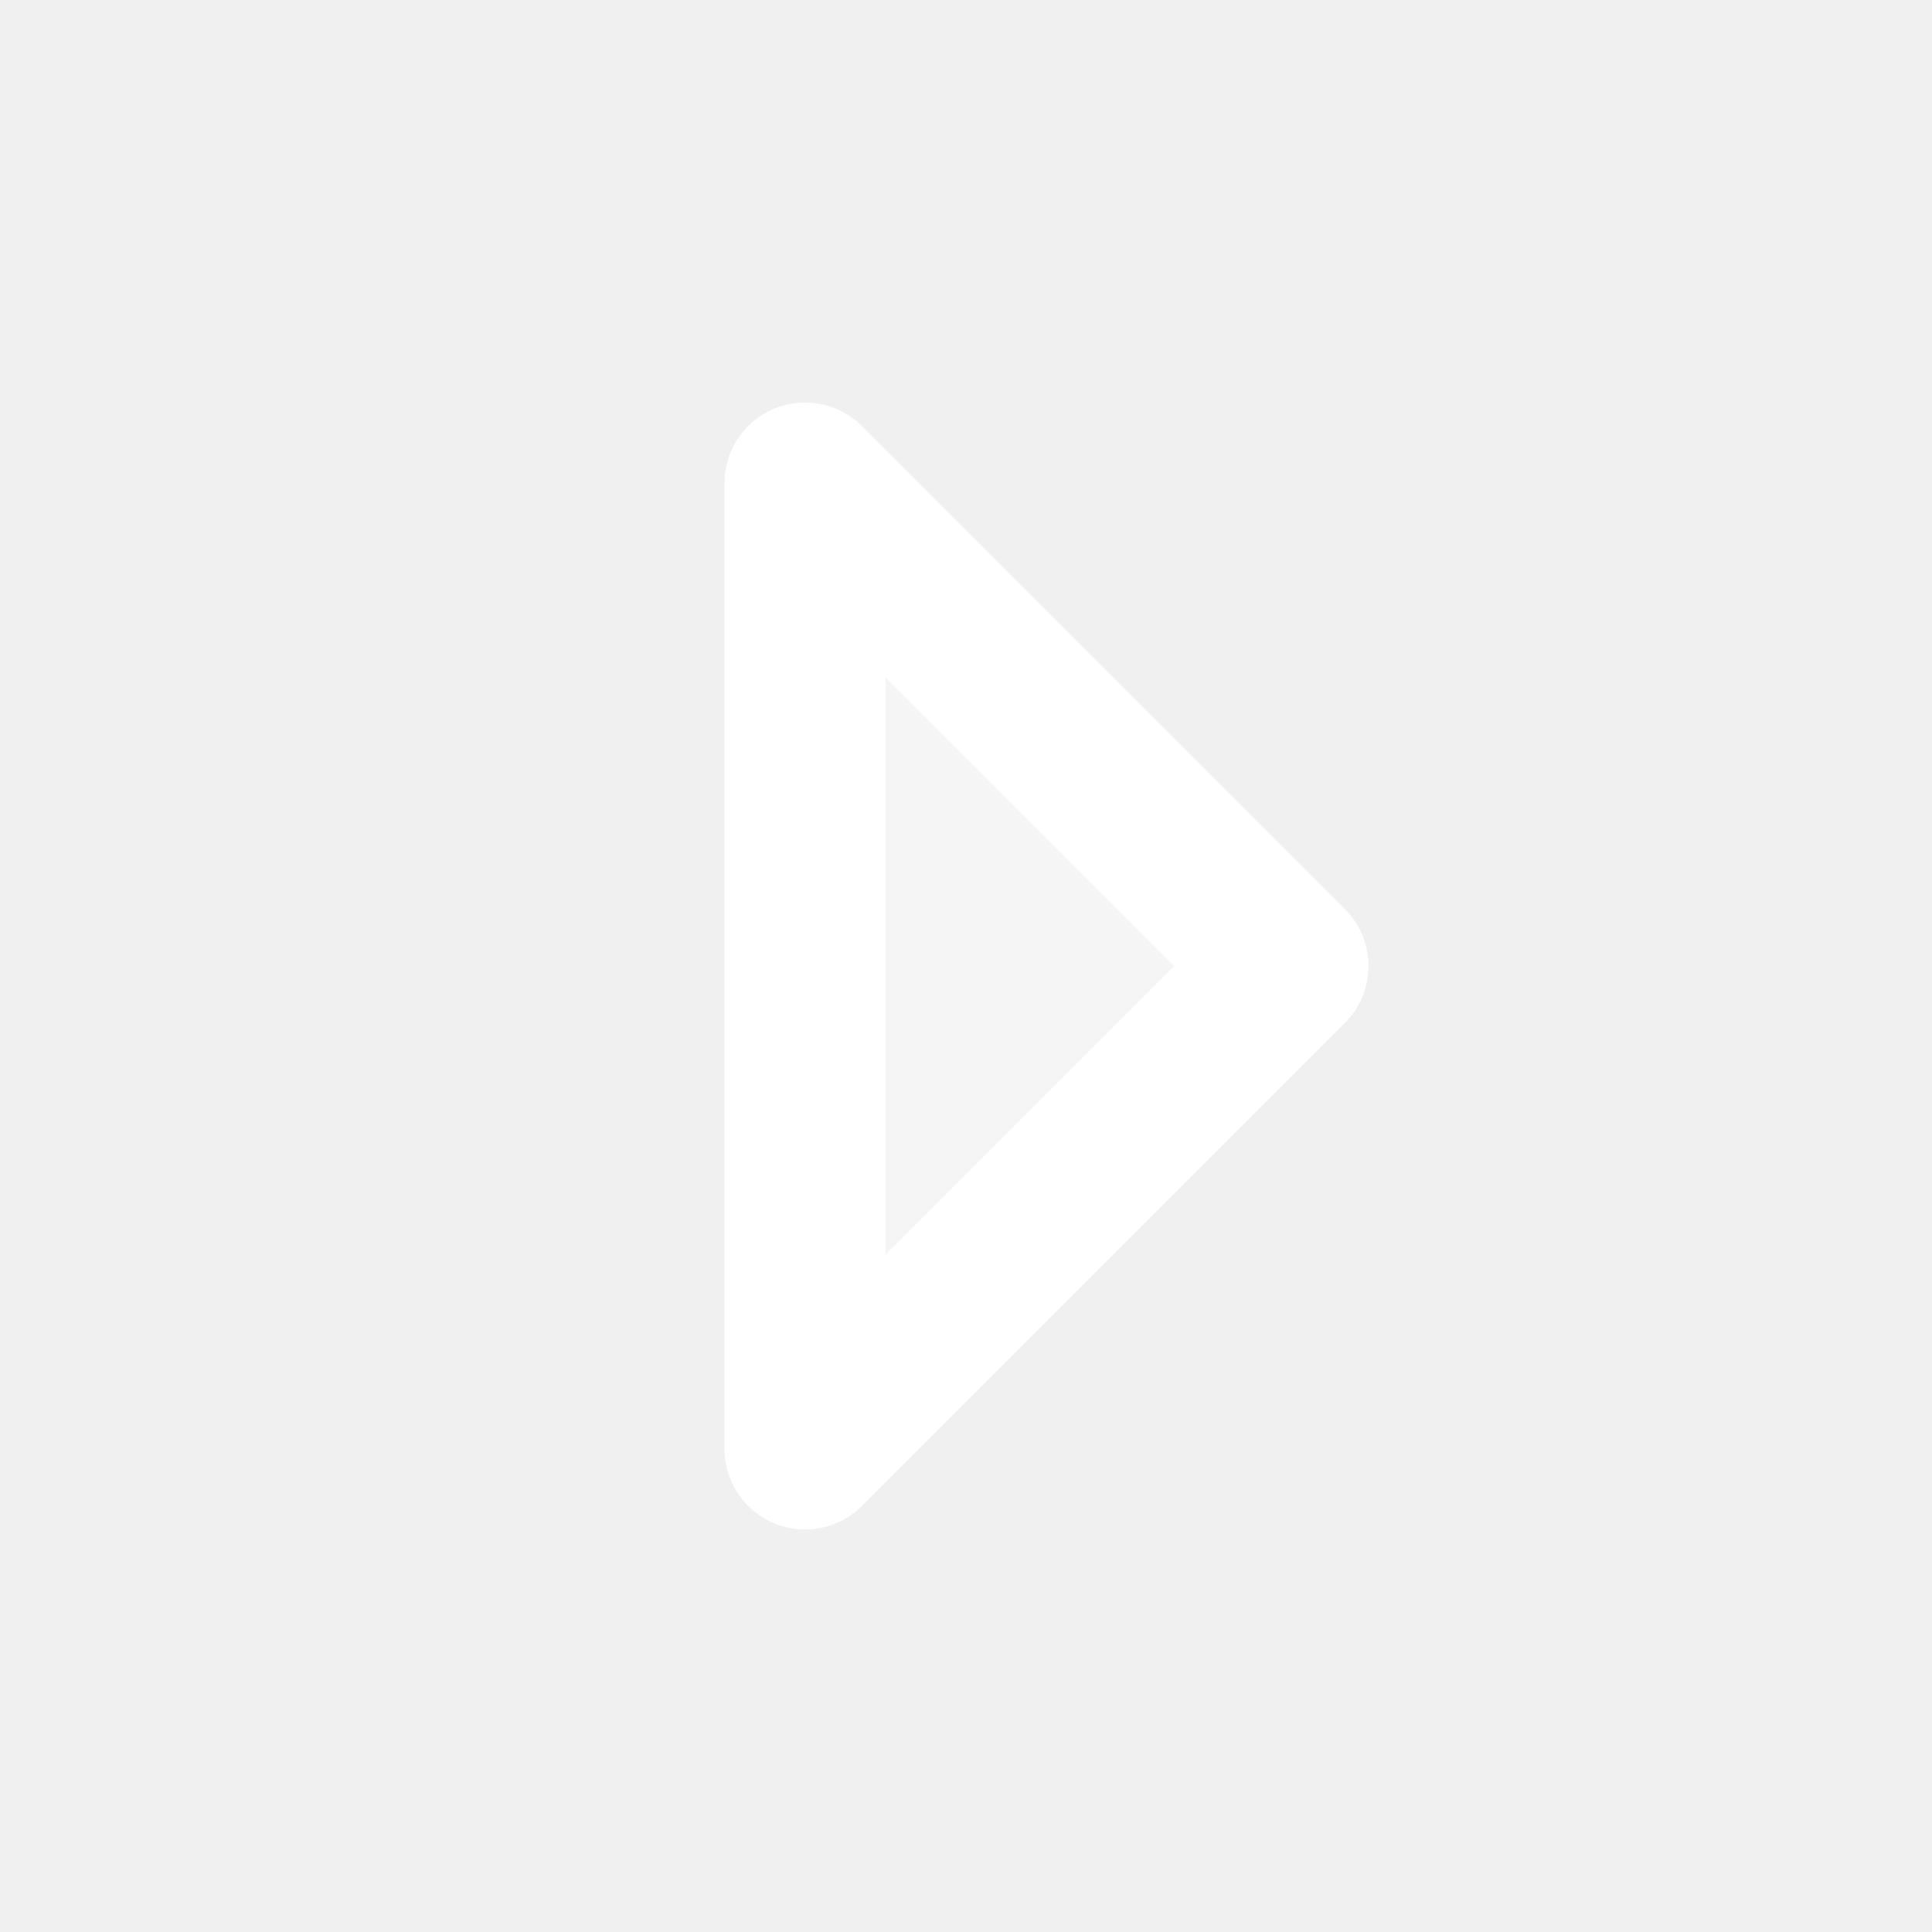
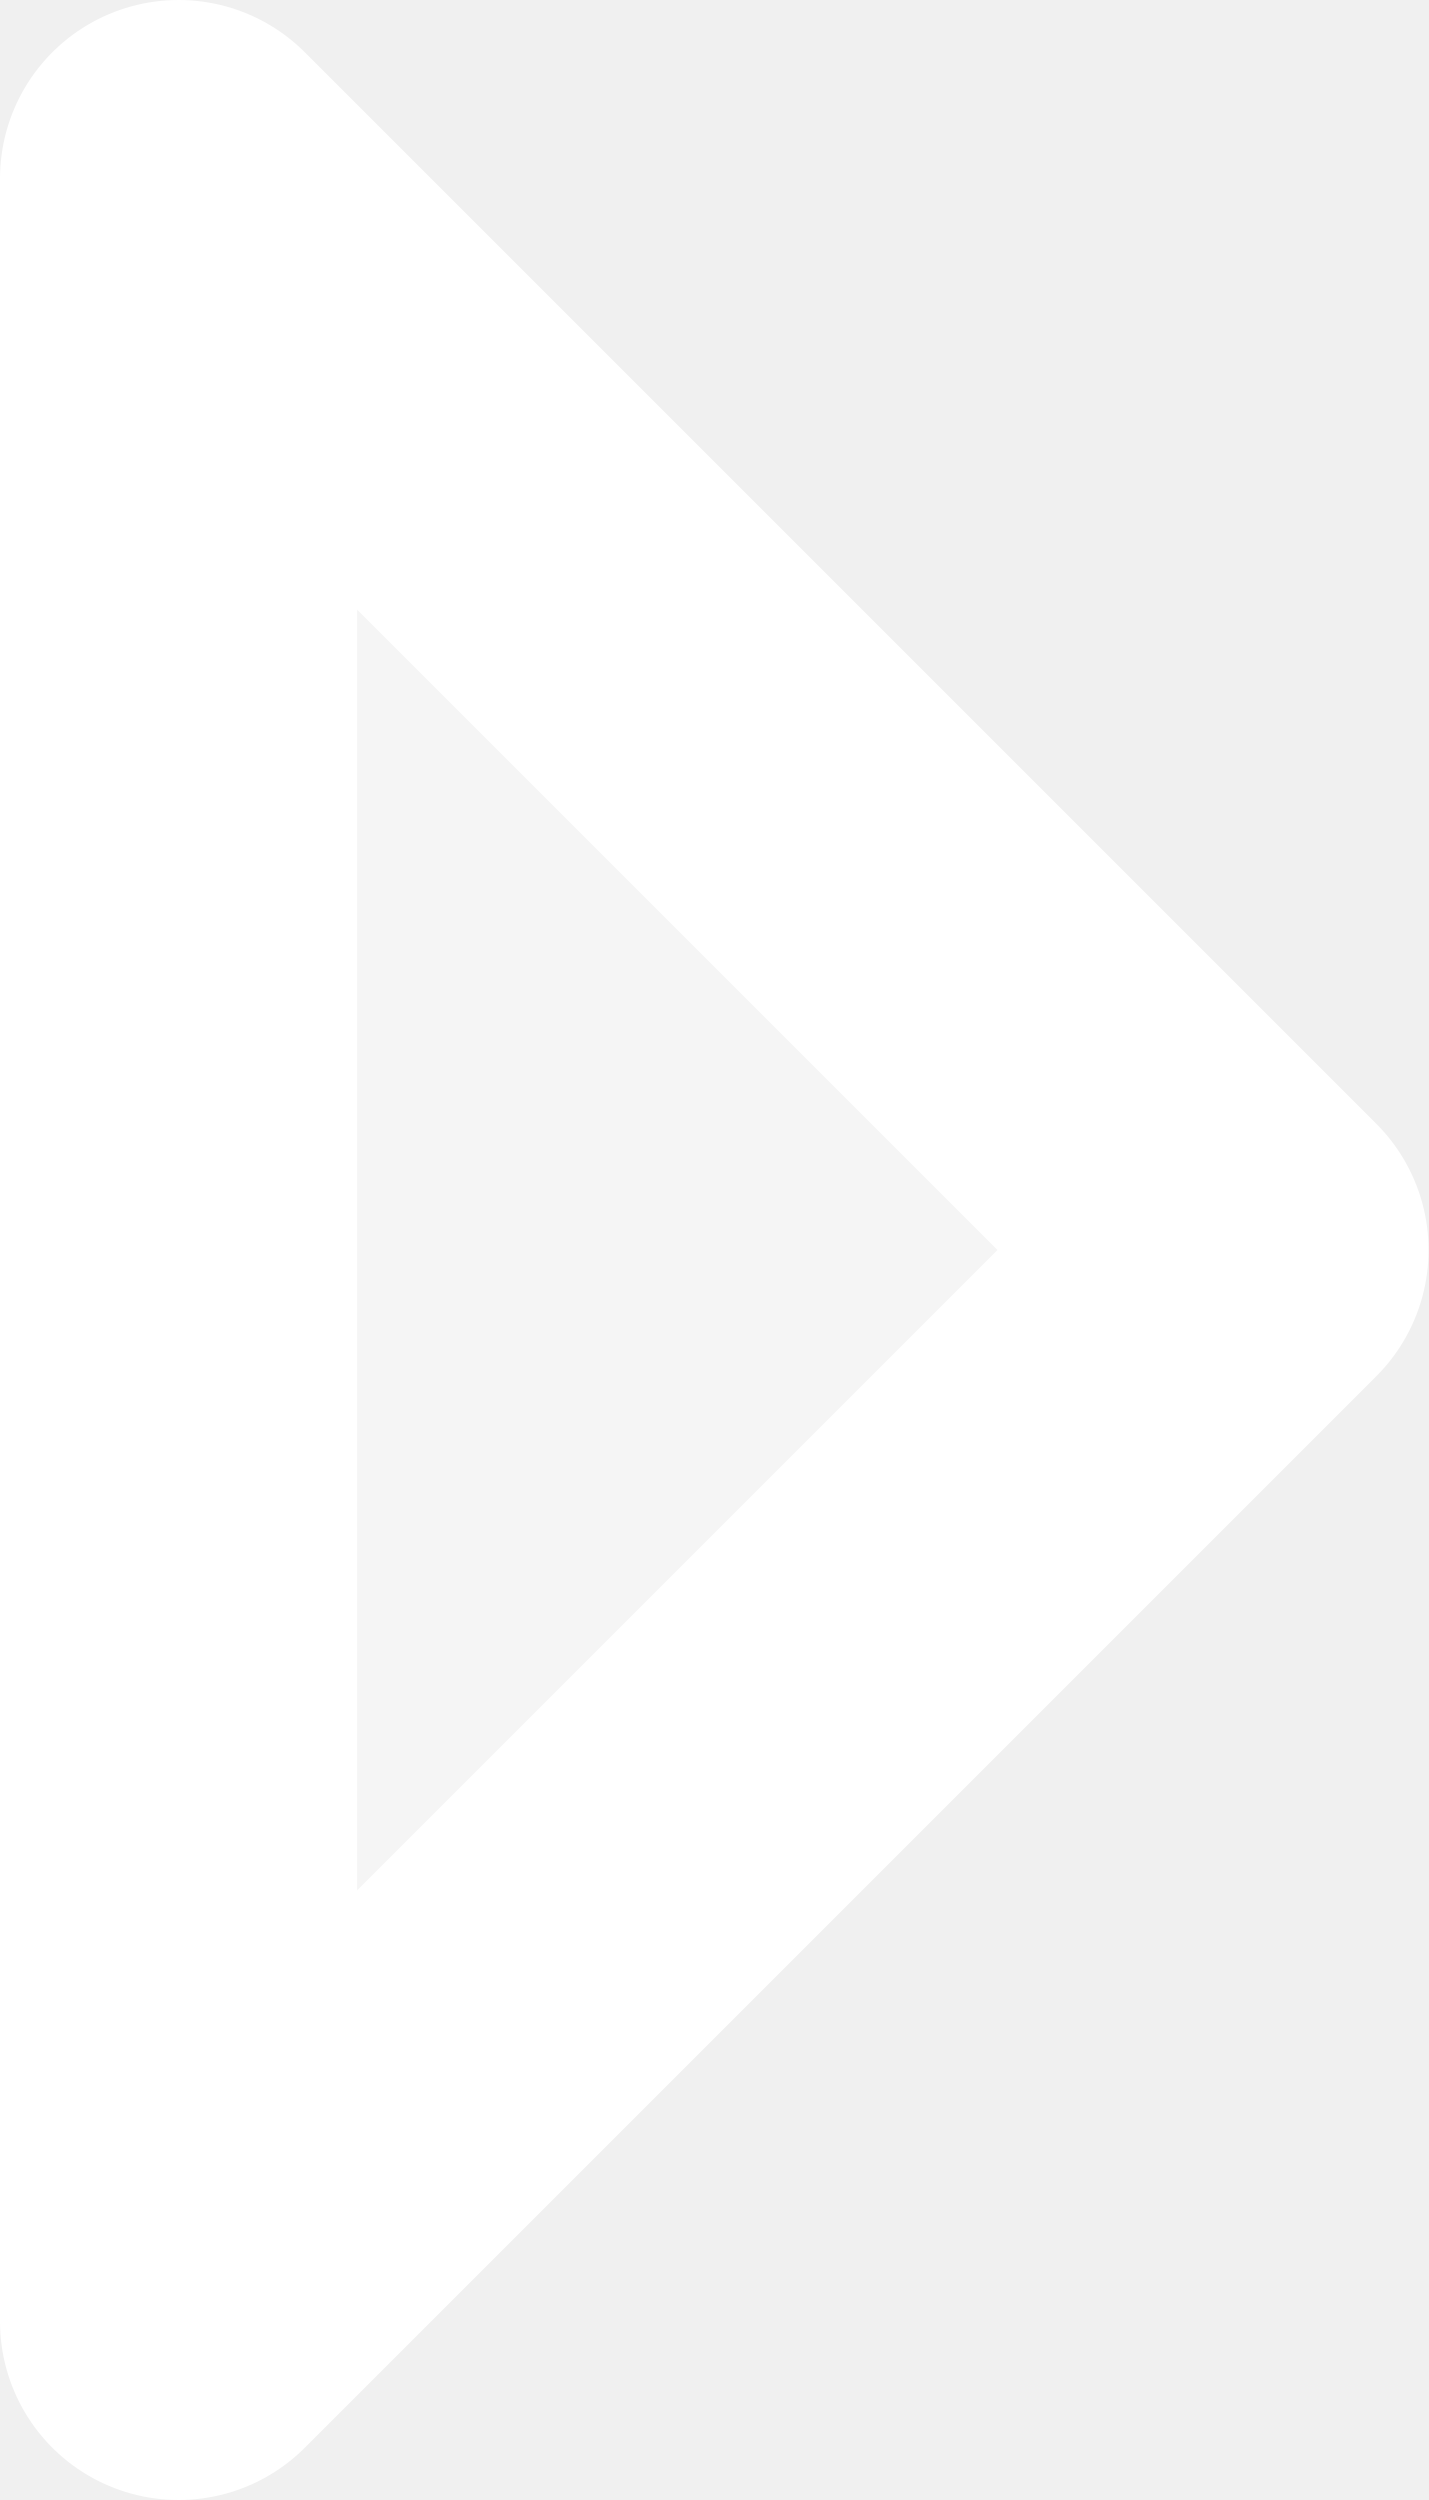
- <svg xmlns="http://www.w3.org/2000/svg" width="24" height="24" viewBox="0 0 24 24" fill="none">
-   <mask id="mask0_51_513" style="mask-type:luminance" maskUnits="userSpaceOnUse" x="9" y="5" width="8" height="14">
-     <path d="M10 6L16 12L10 18V6Z" fill="#555555" stroke="white" stroke-width="2" stroke-linejoin="round" />
+ <svg xmlns="http://www.w3.org/2000/svg" width="8" height="14" viewBox="0 0 8 14" fill="none">
+   <mask id="mask0_51_531" style="mask-type:luminance" maskUnits="userSpaceOnUse" x="0" y="0" width="8" height="14">
+     <path d="M1 1L7 7L1 13V1Z" fill="#555555" stroke="white" stroke-width="2" stroke-linejoin="round" />
  </mask>
-   <g mask="url(#mask0_51_513)">
-     <path d="M0 0H24V24H0V0Z" fill="white" />
+   <g mask="url(#mask0_51_531)">
+     <path d="M-9 -5H15V19H-9V-5Z" fill="white" />
  </g>
</svg>
